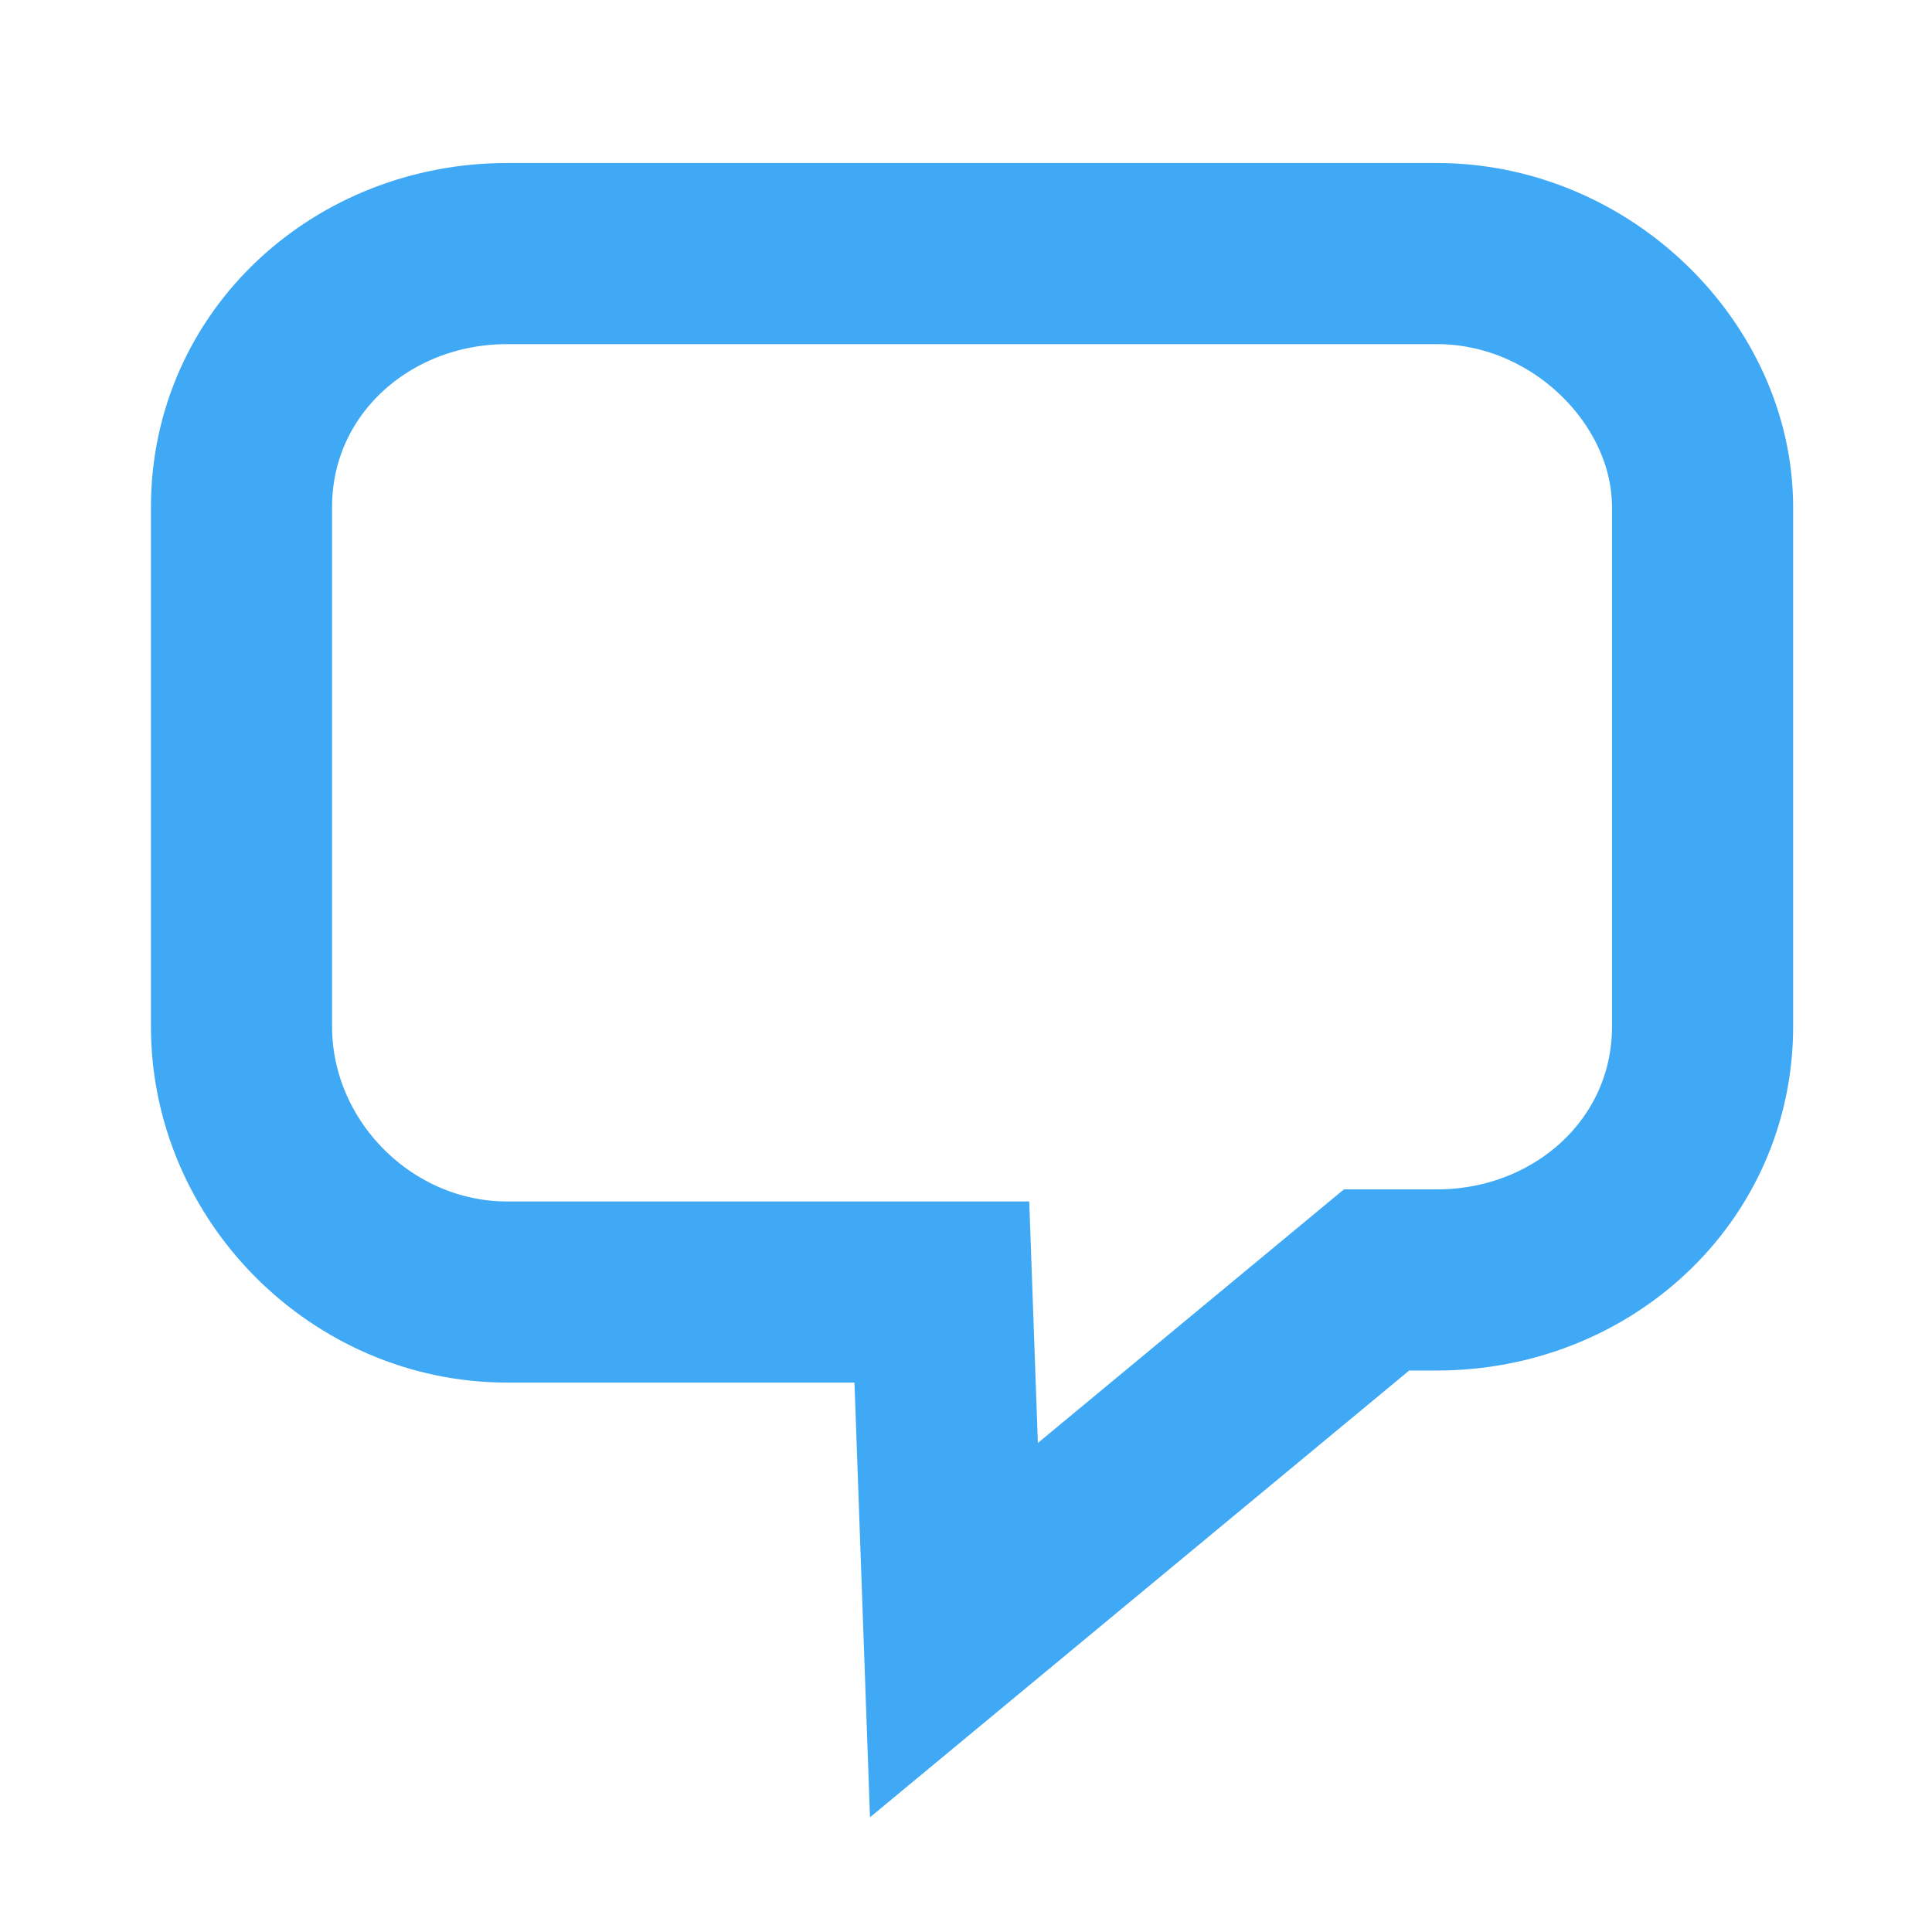
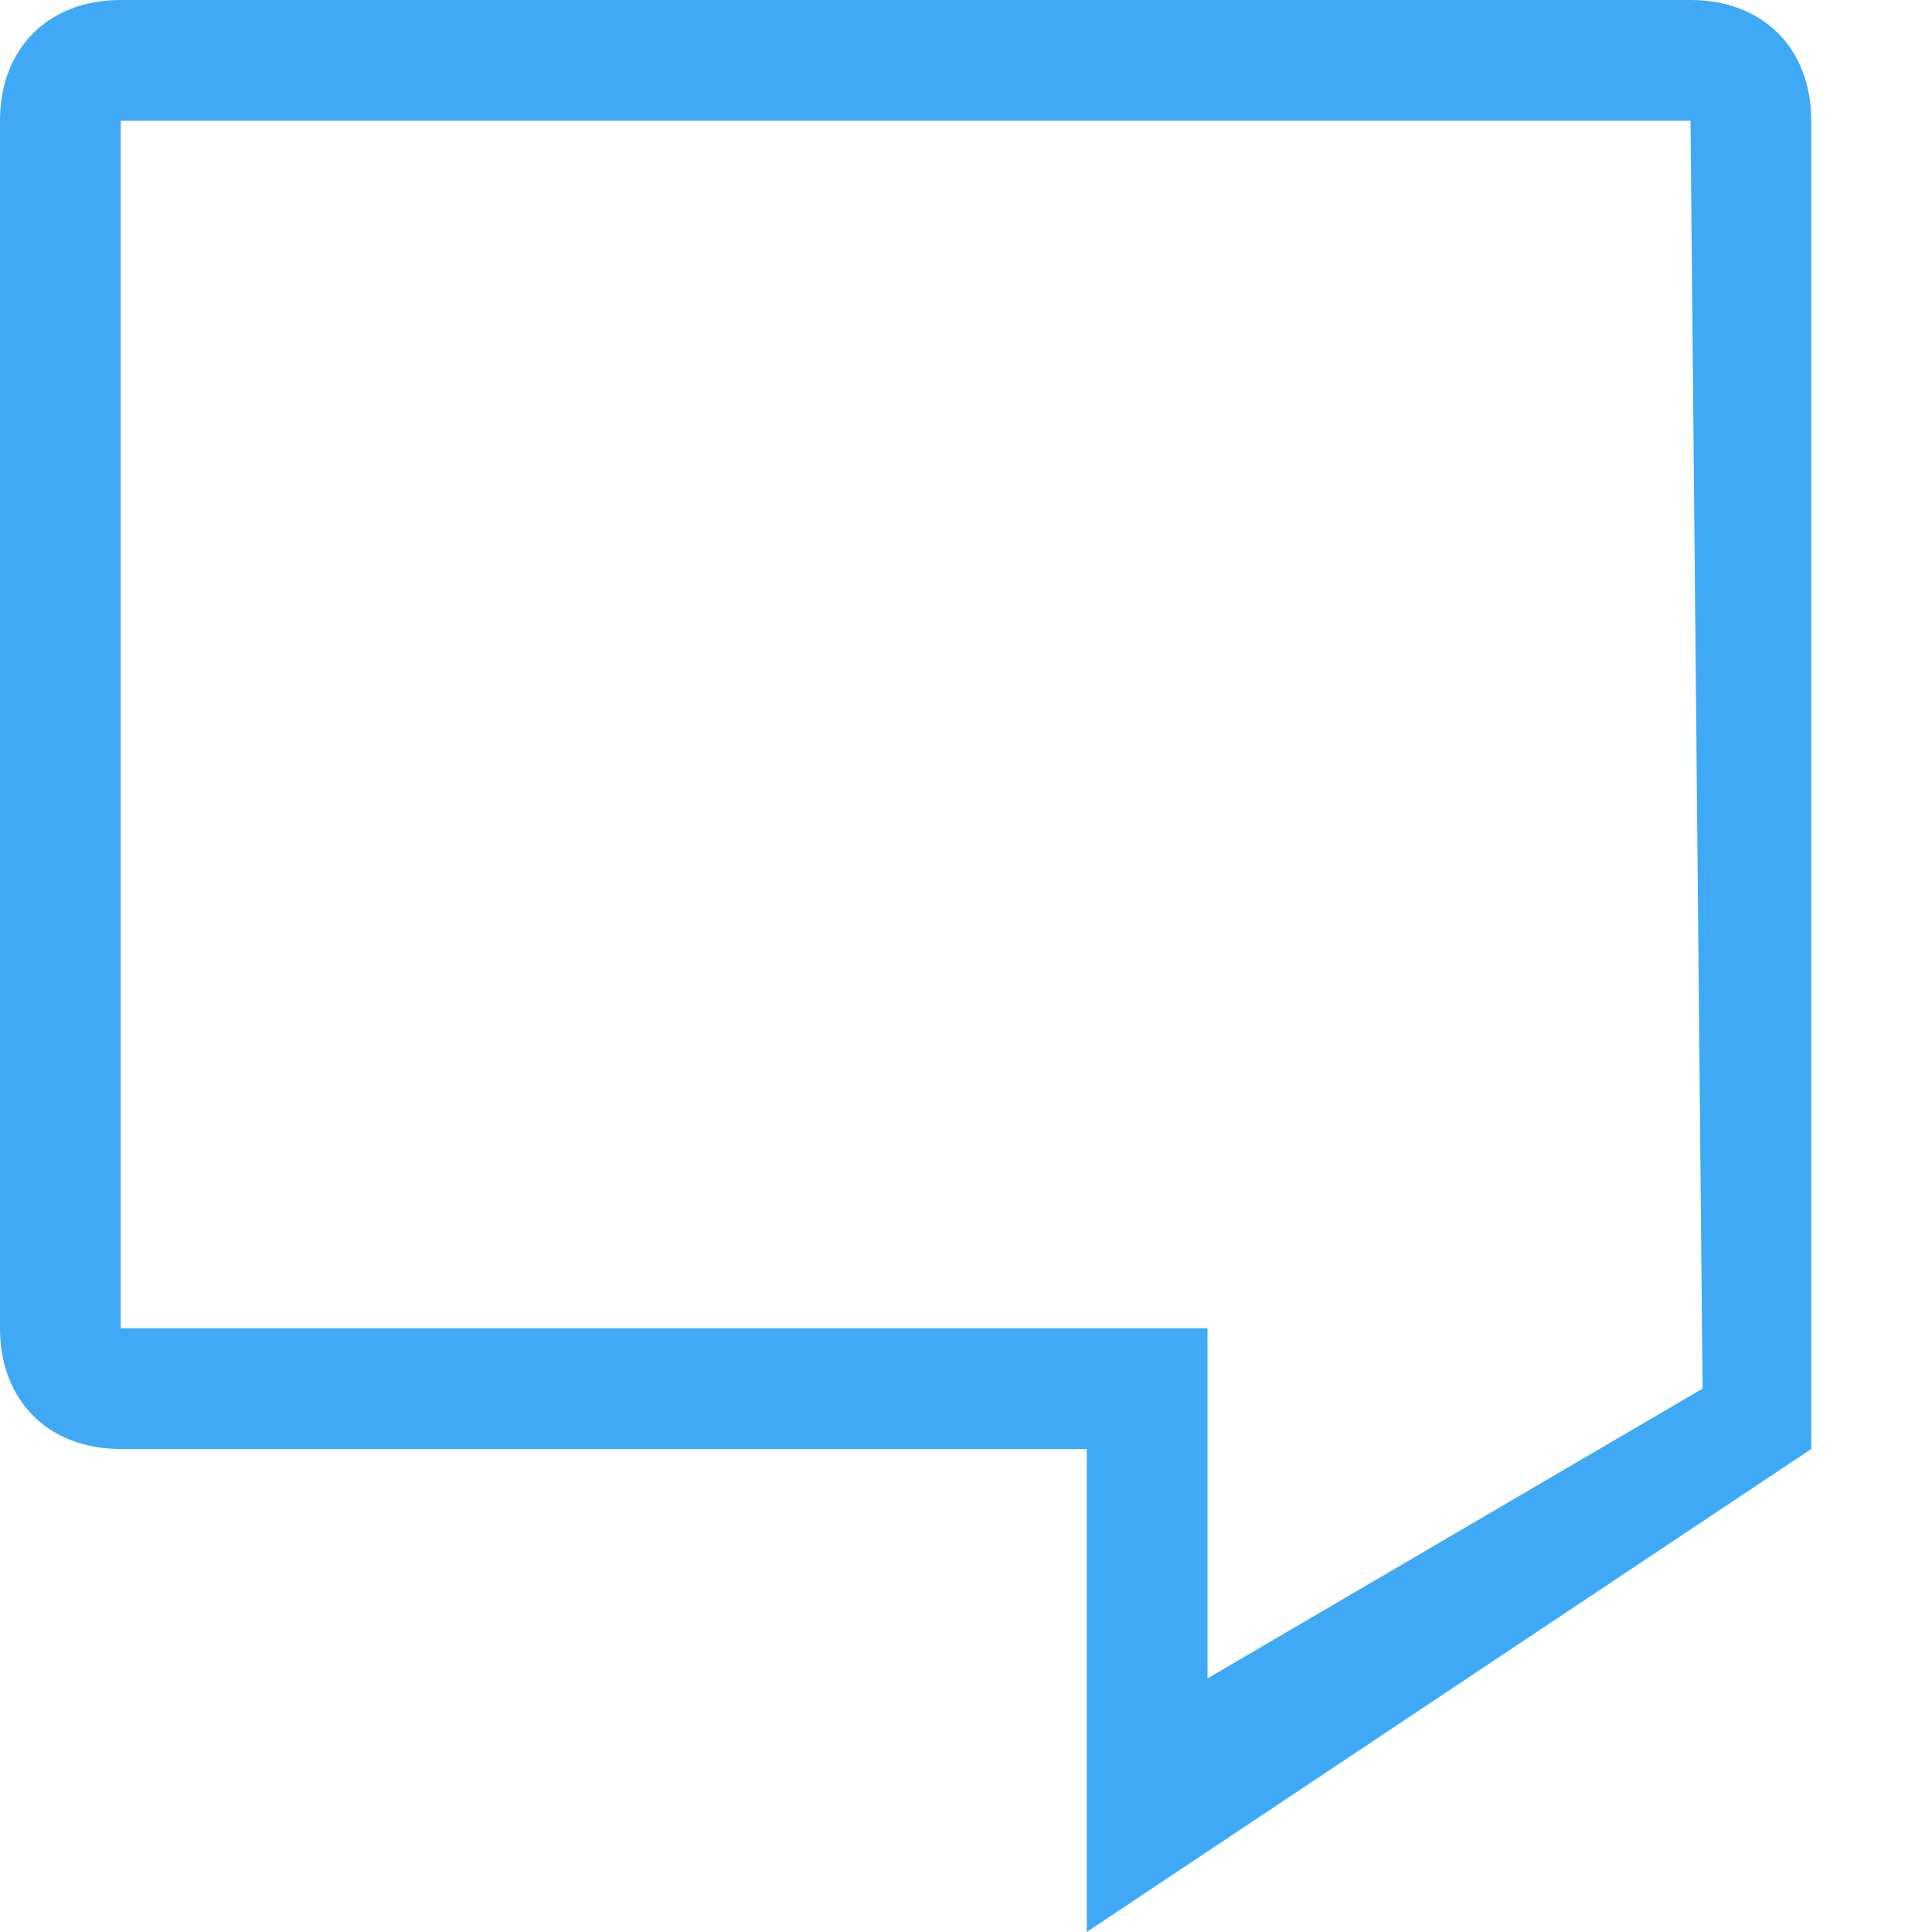
<svg xmlns="http://www.w3.org/2000/svg" version="1.1" id="Layer_1" x="0px" y="0px" viewBox="0 0 16 16" style="enable-background:new 0 0 16 16;" xml:space="preserve">
  <style type="text/css">
- 	.st0{fill:none;stroke:#3FA9F5;stroke-width:1.5;stroke-miterlimit:2.35;}
+ 	.st0{fill:#3FA9F5;}
</style>
-   <path class="st0" d="M7.9,13.5l-0.1-2.8H4.2C3,10.7,2,9.7,2,8.5V4.2C2,3,3,2.1,4.2,2.1h7.7c1.2,0,2.2,1,2.2,2.1v4.3  c0,1.2-1,2.1-2.2,2.1h-0.5L7.9,13.5z" />
+   <g>
+     <path class="st0" d="M14,1l0.1,10.5L10,13.9V12v-1H9H1V1H14 M14,0H1C0.4,0,0,0.4,0,1v10c0,0.6,0.4,1,1,1h8v4l6-4V1   C15,0.4,14.6,0,14,0L14,0z" />
+   </g>
</svg>
